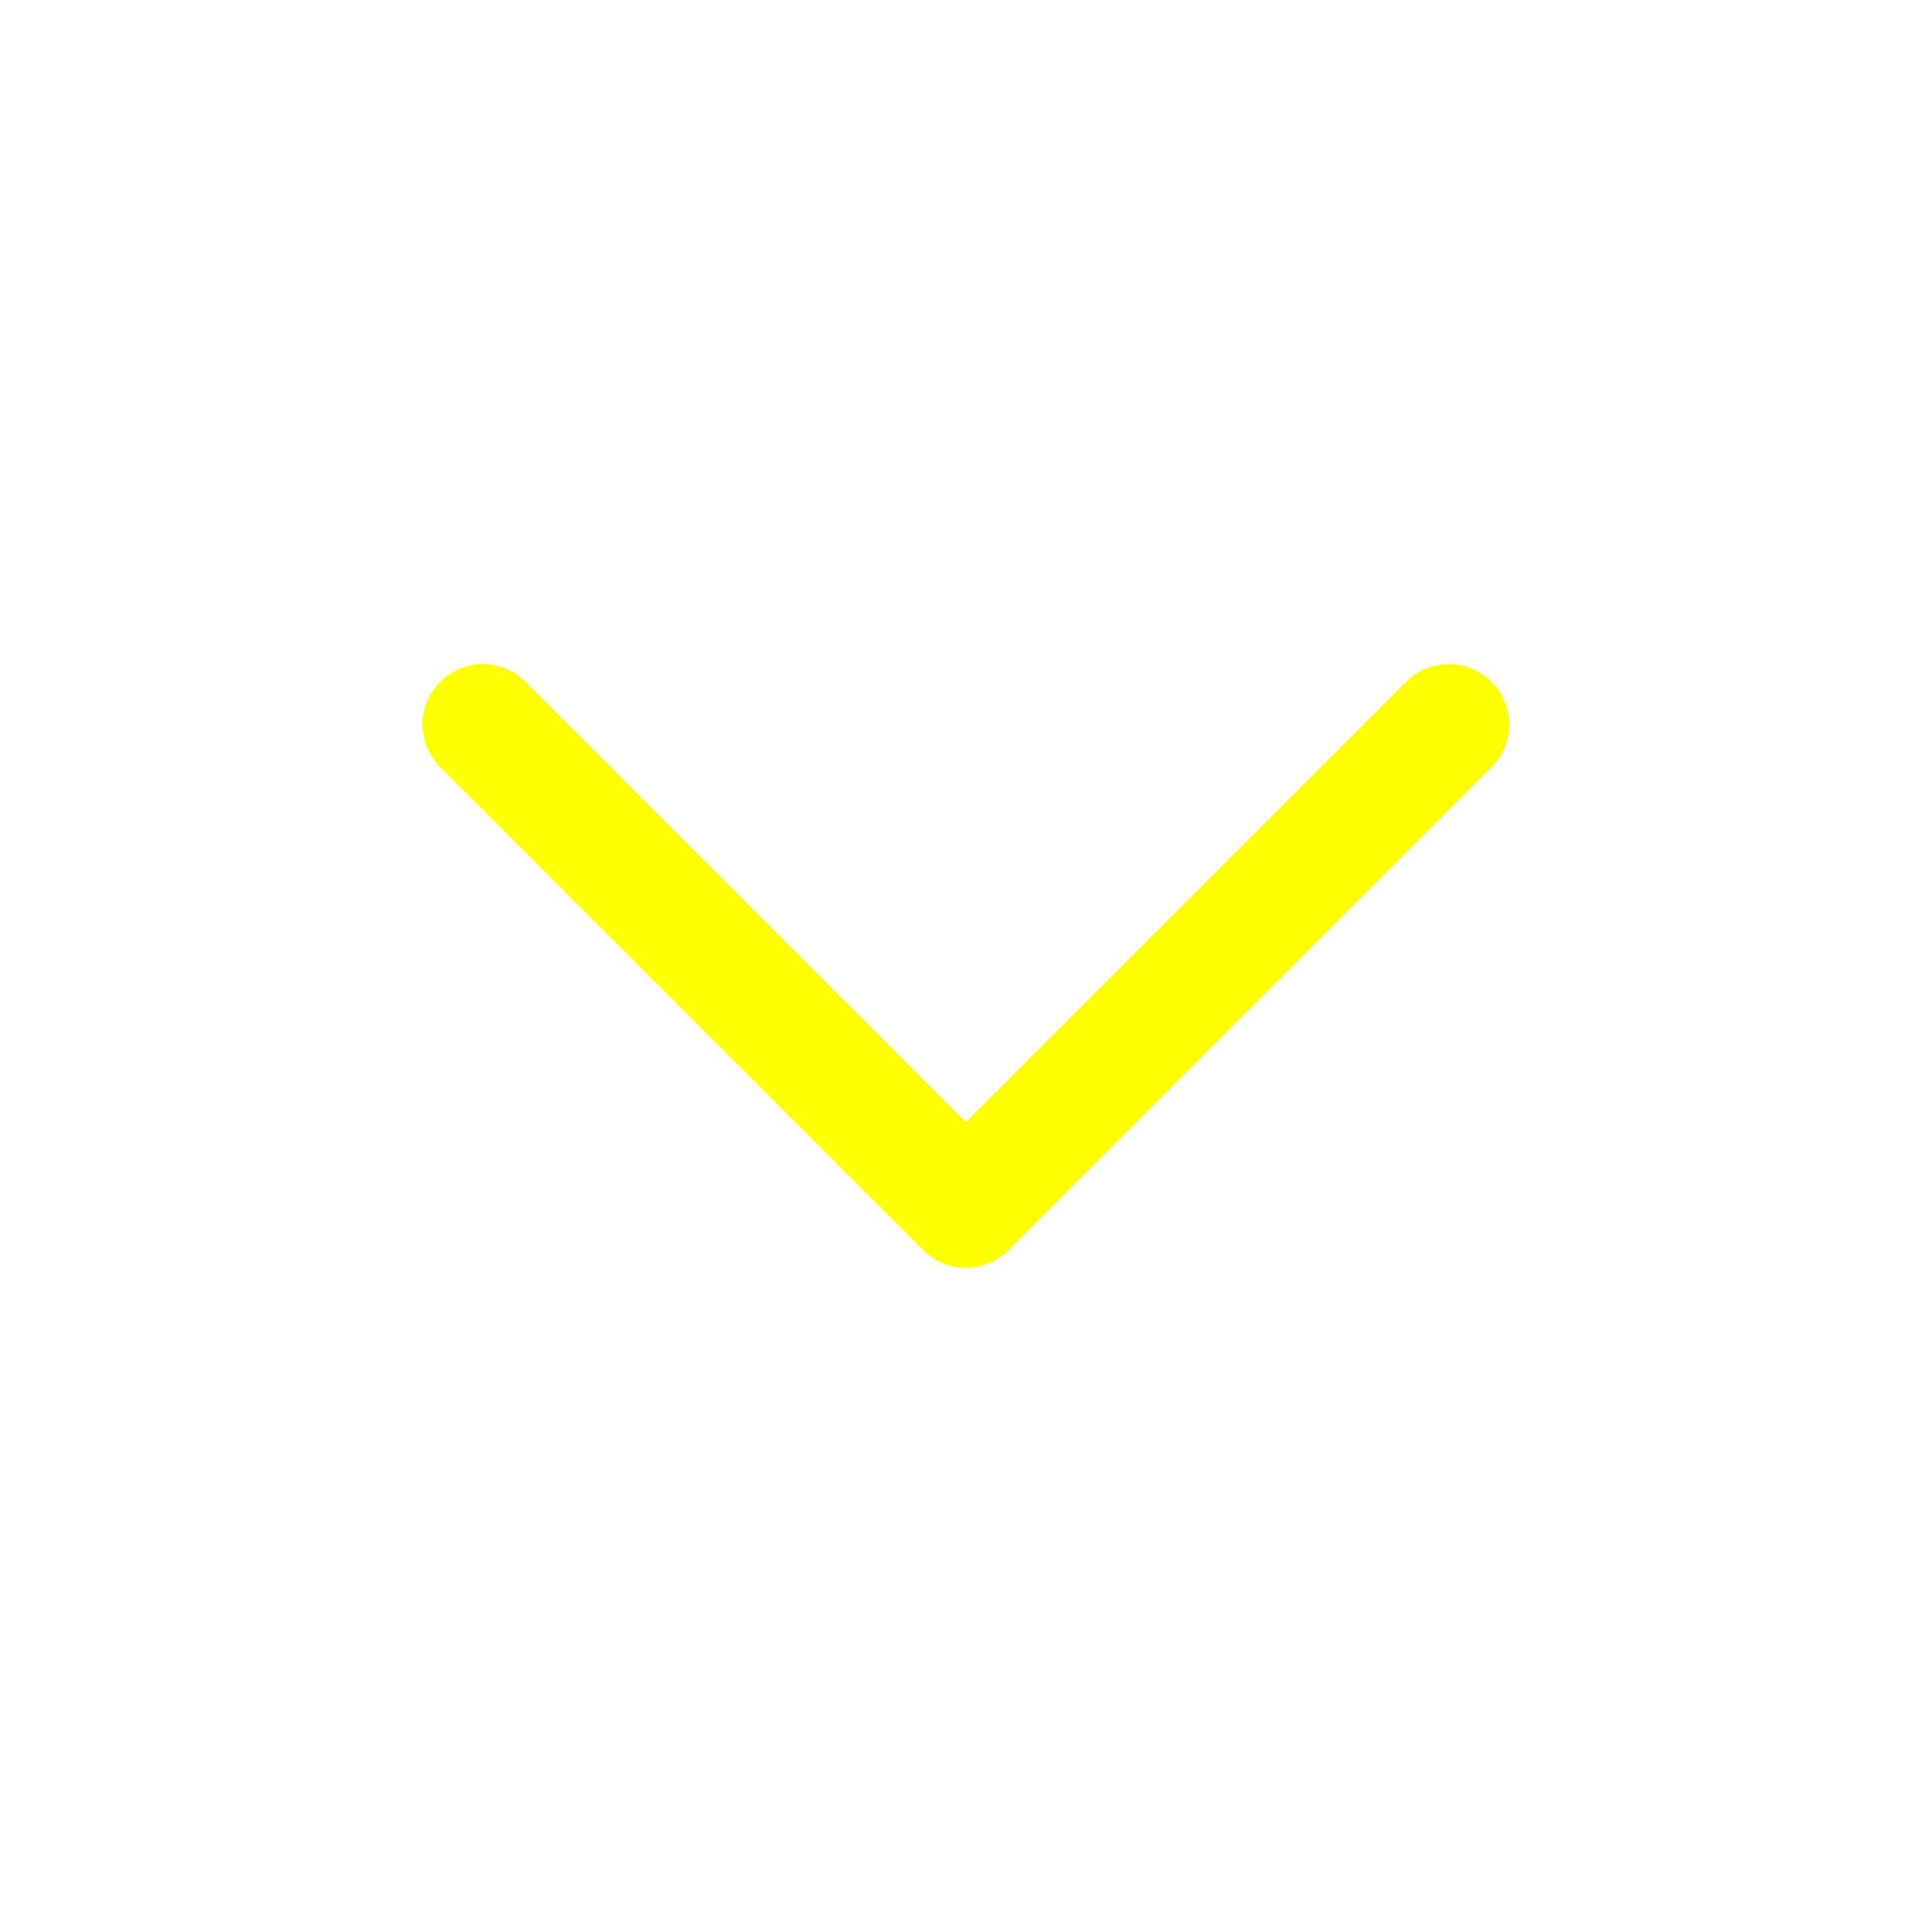
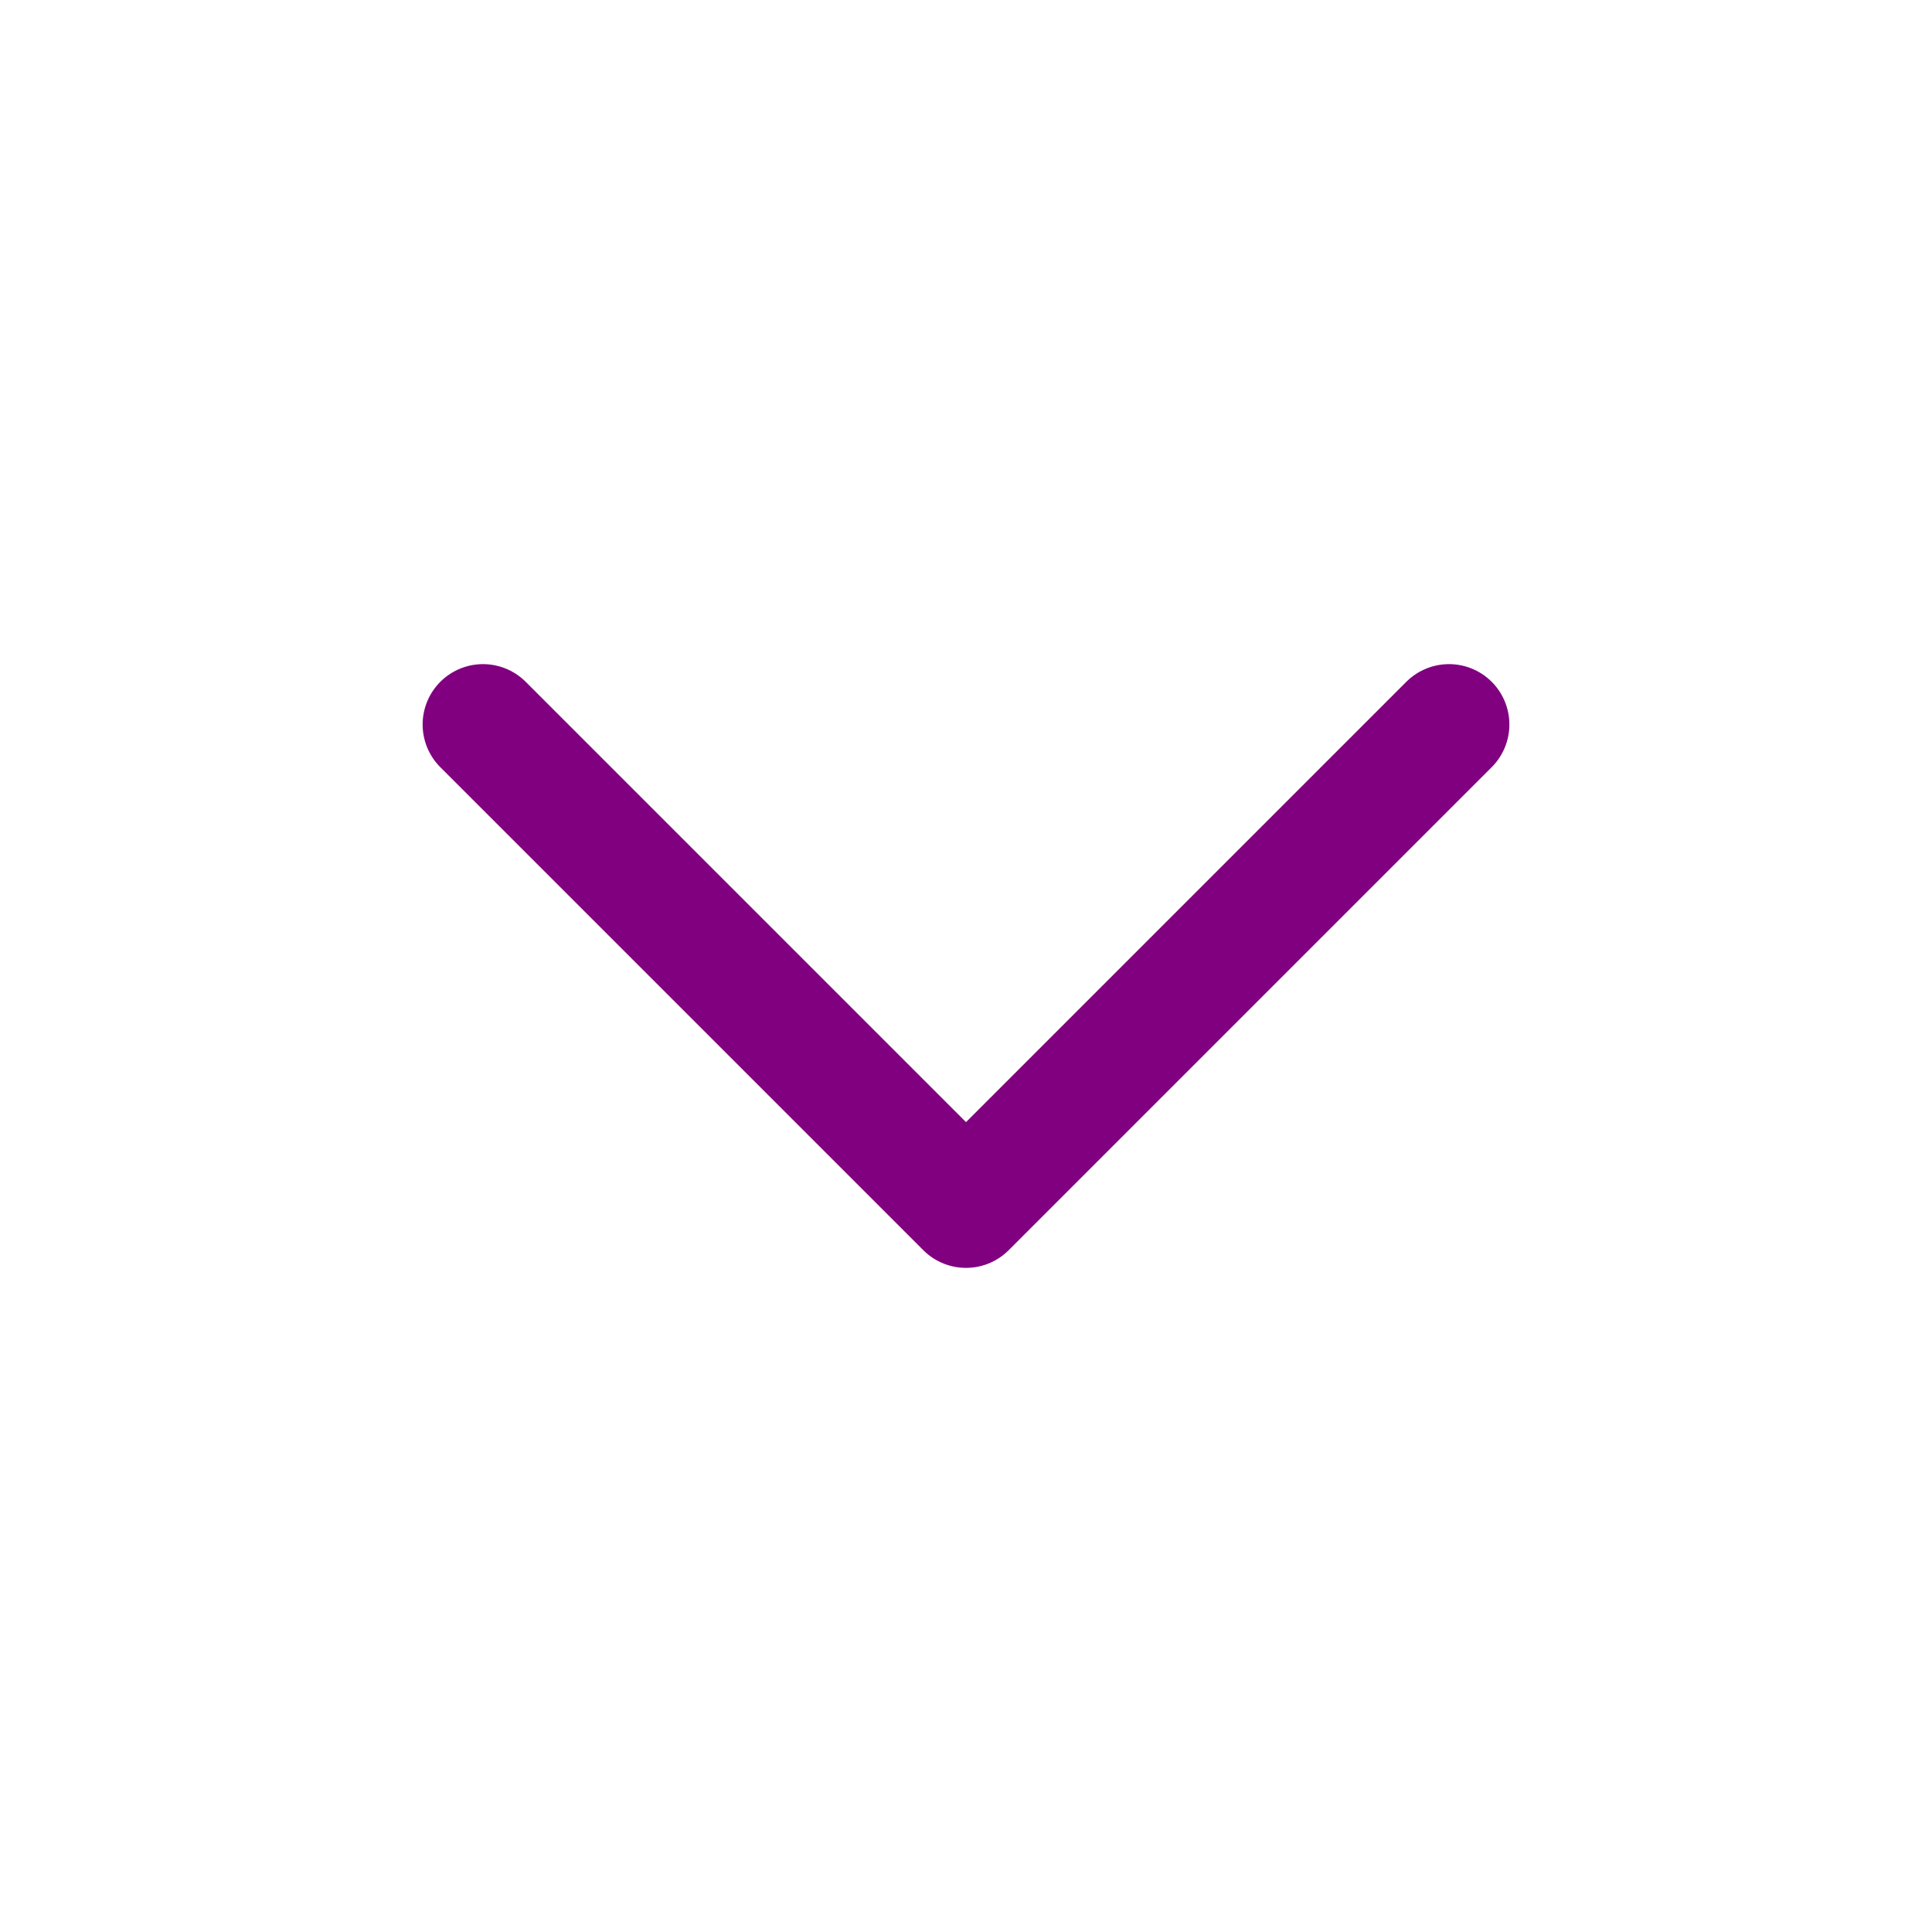
- <svg xmlns="http://www.w3.org/2000/svg" class="icon icon-tabler icon-tabler-chevron-down" width="24" height="24" viewBox="0 0 24 24" stroke-width="1.5" stroke="yellow" fill="none" stroke-linecap="round" stroke-linejoin="round">
+ <svg xmlns="http://www.w3.org/2000/svg" class="icon icon-tabler icon-tabler-chevron-down" width="24" height="24" viewBox="0 0 24 24" stroke-width="1.5" stroke="purple" fill="none" stroke-linecap="round" stroke-linejoin="round">
  <path stroke="none" d="M0 0h24v24H0z" fill="none" />
  <polyline points="6 9 12 15 18 9" />
  <style type="text/css" media="screen">path{vector-effect:non-scaling-stroke}</style>
</svg>
